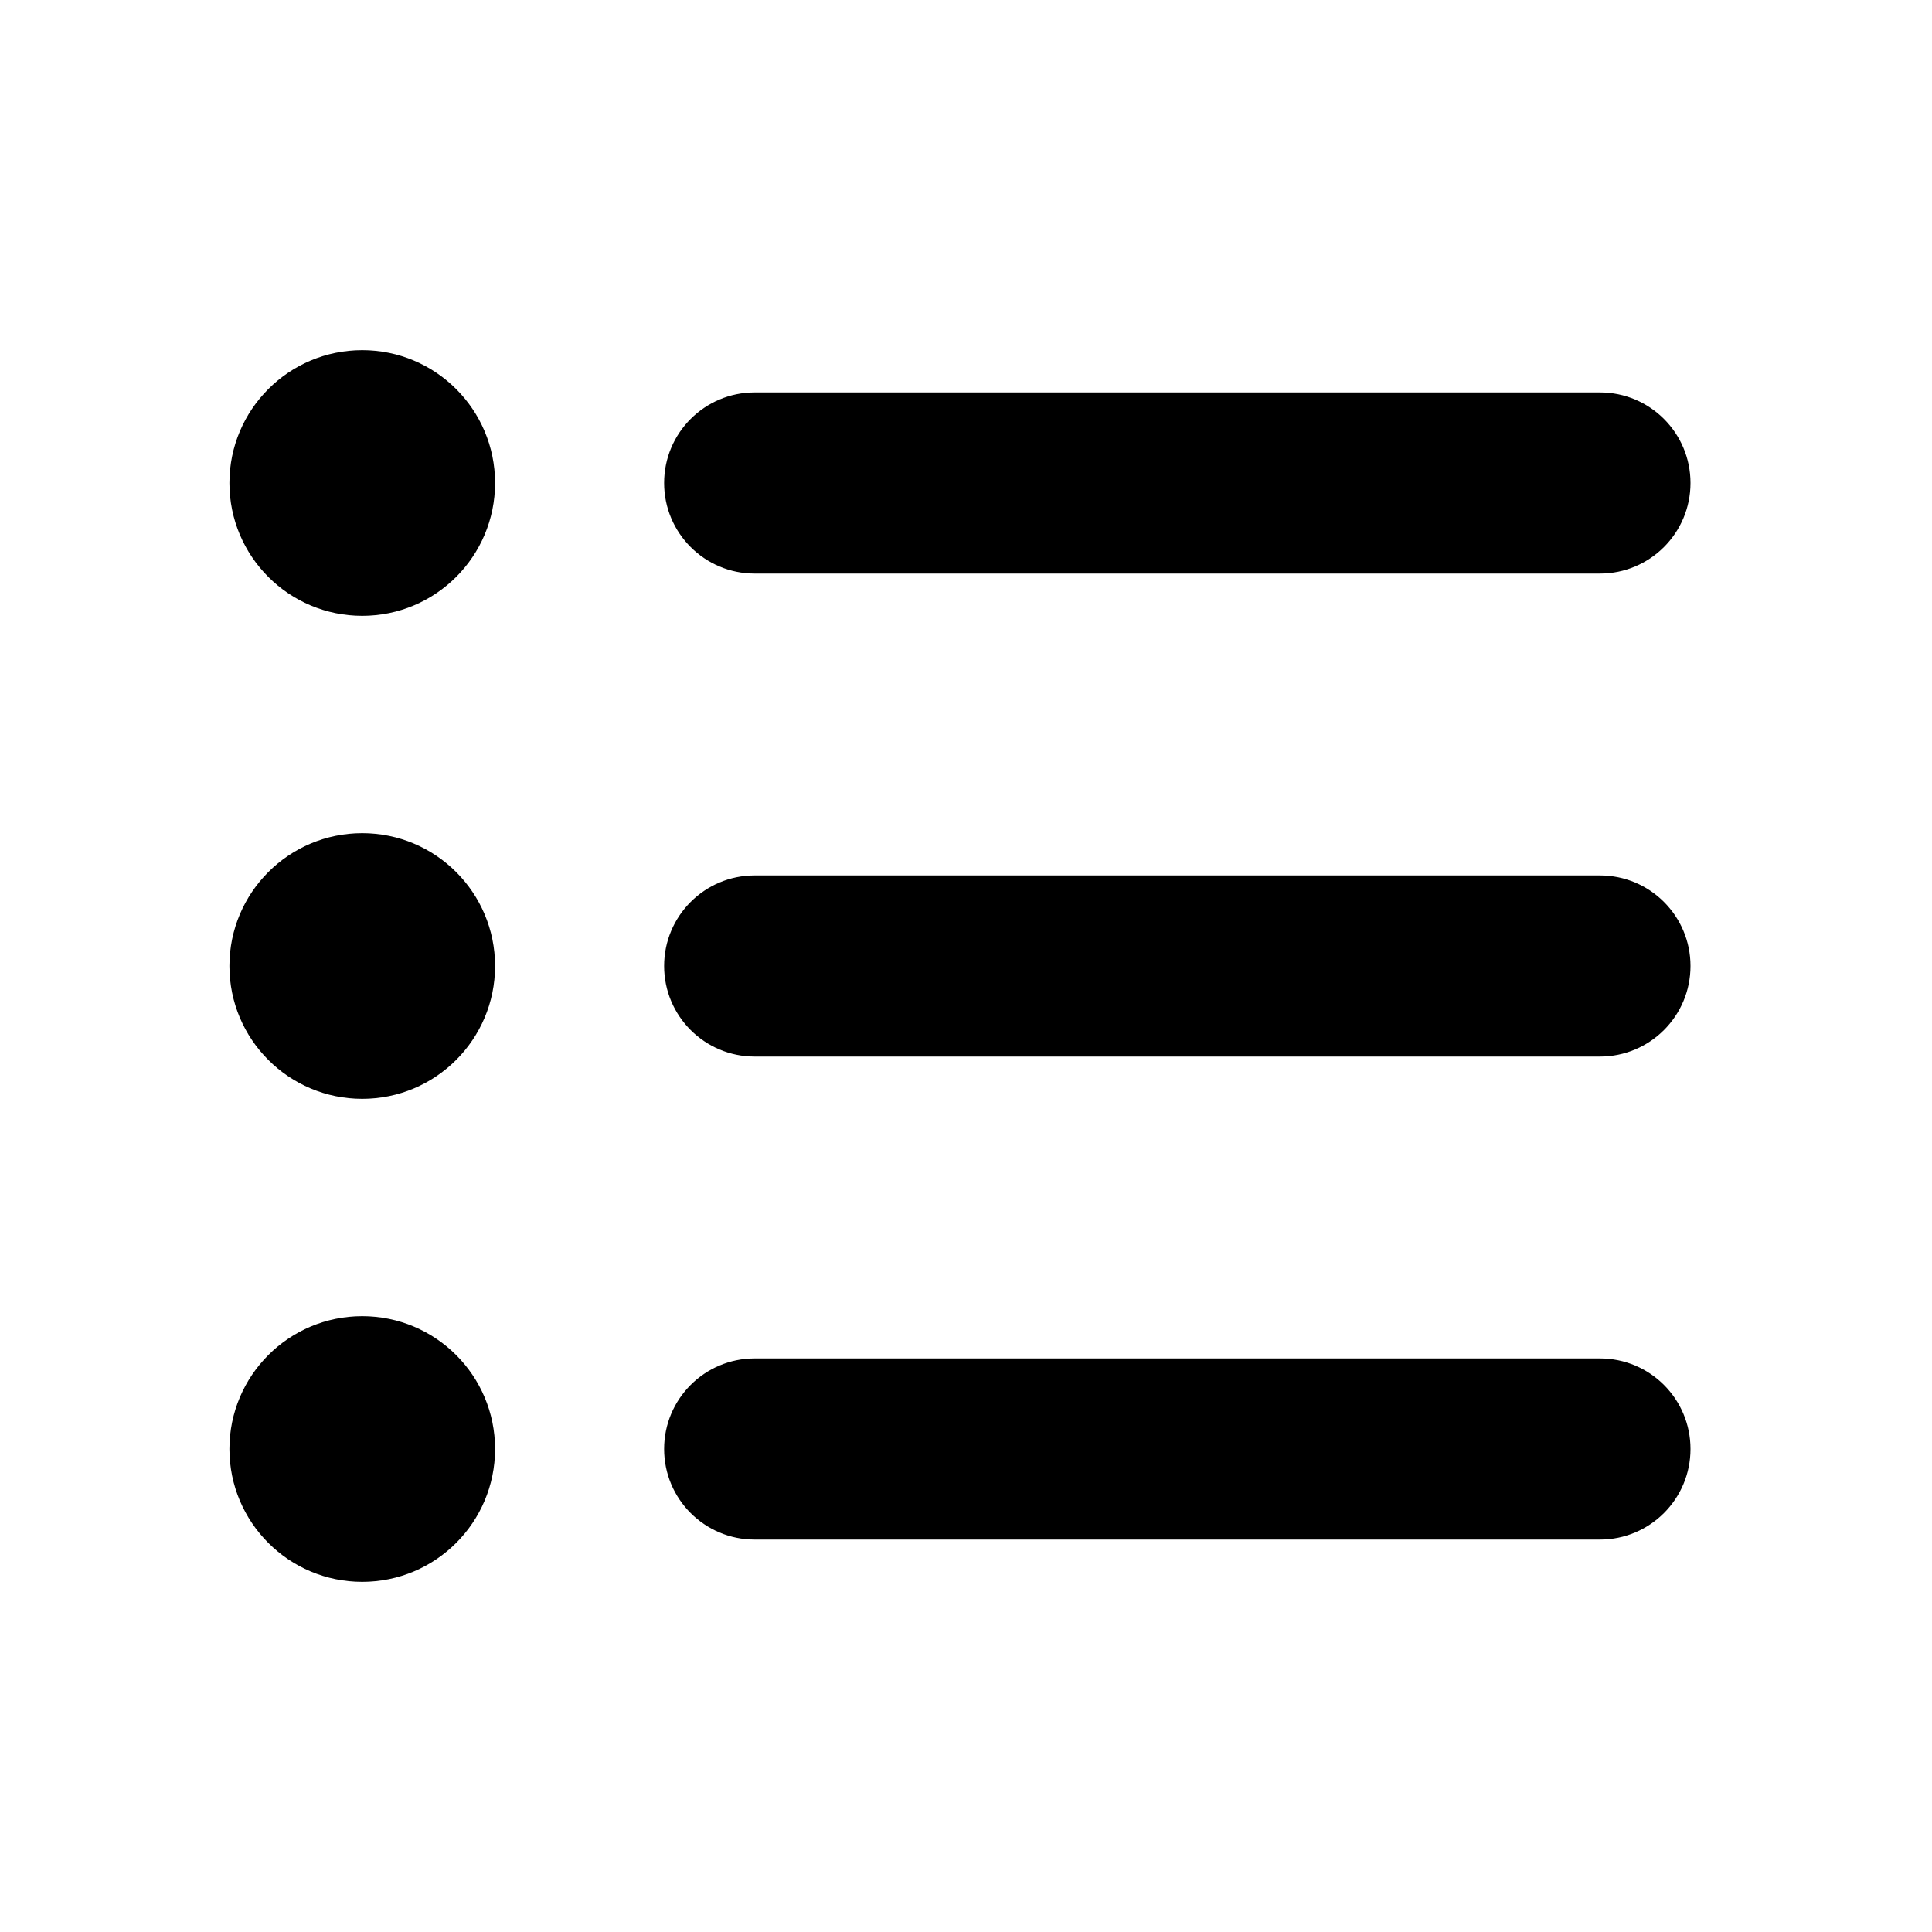
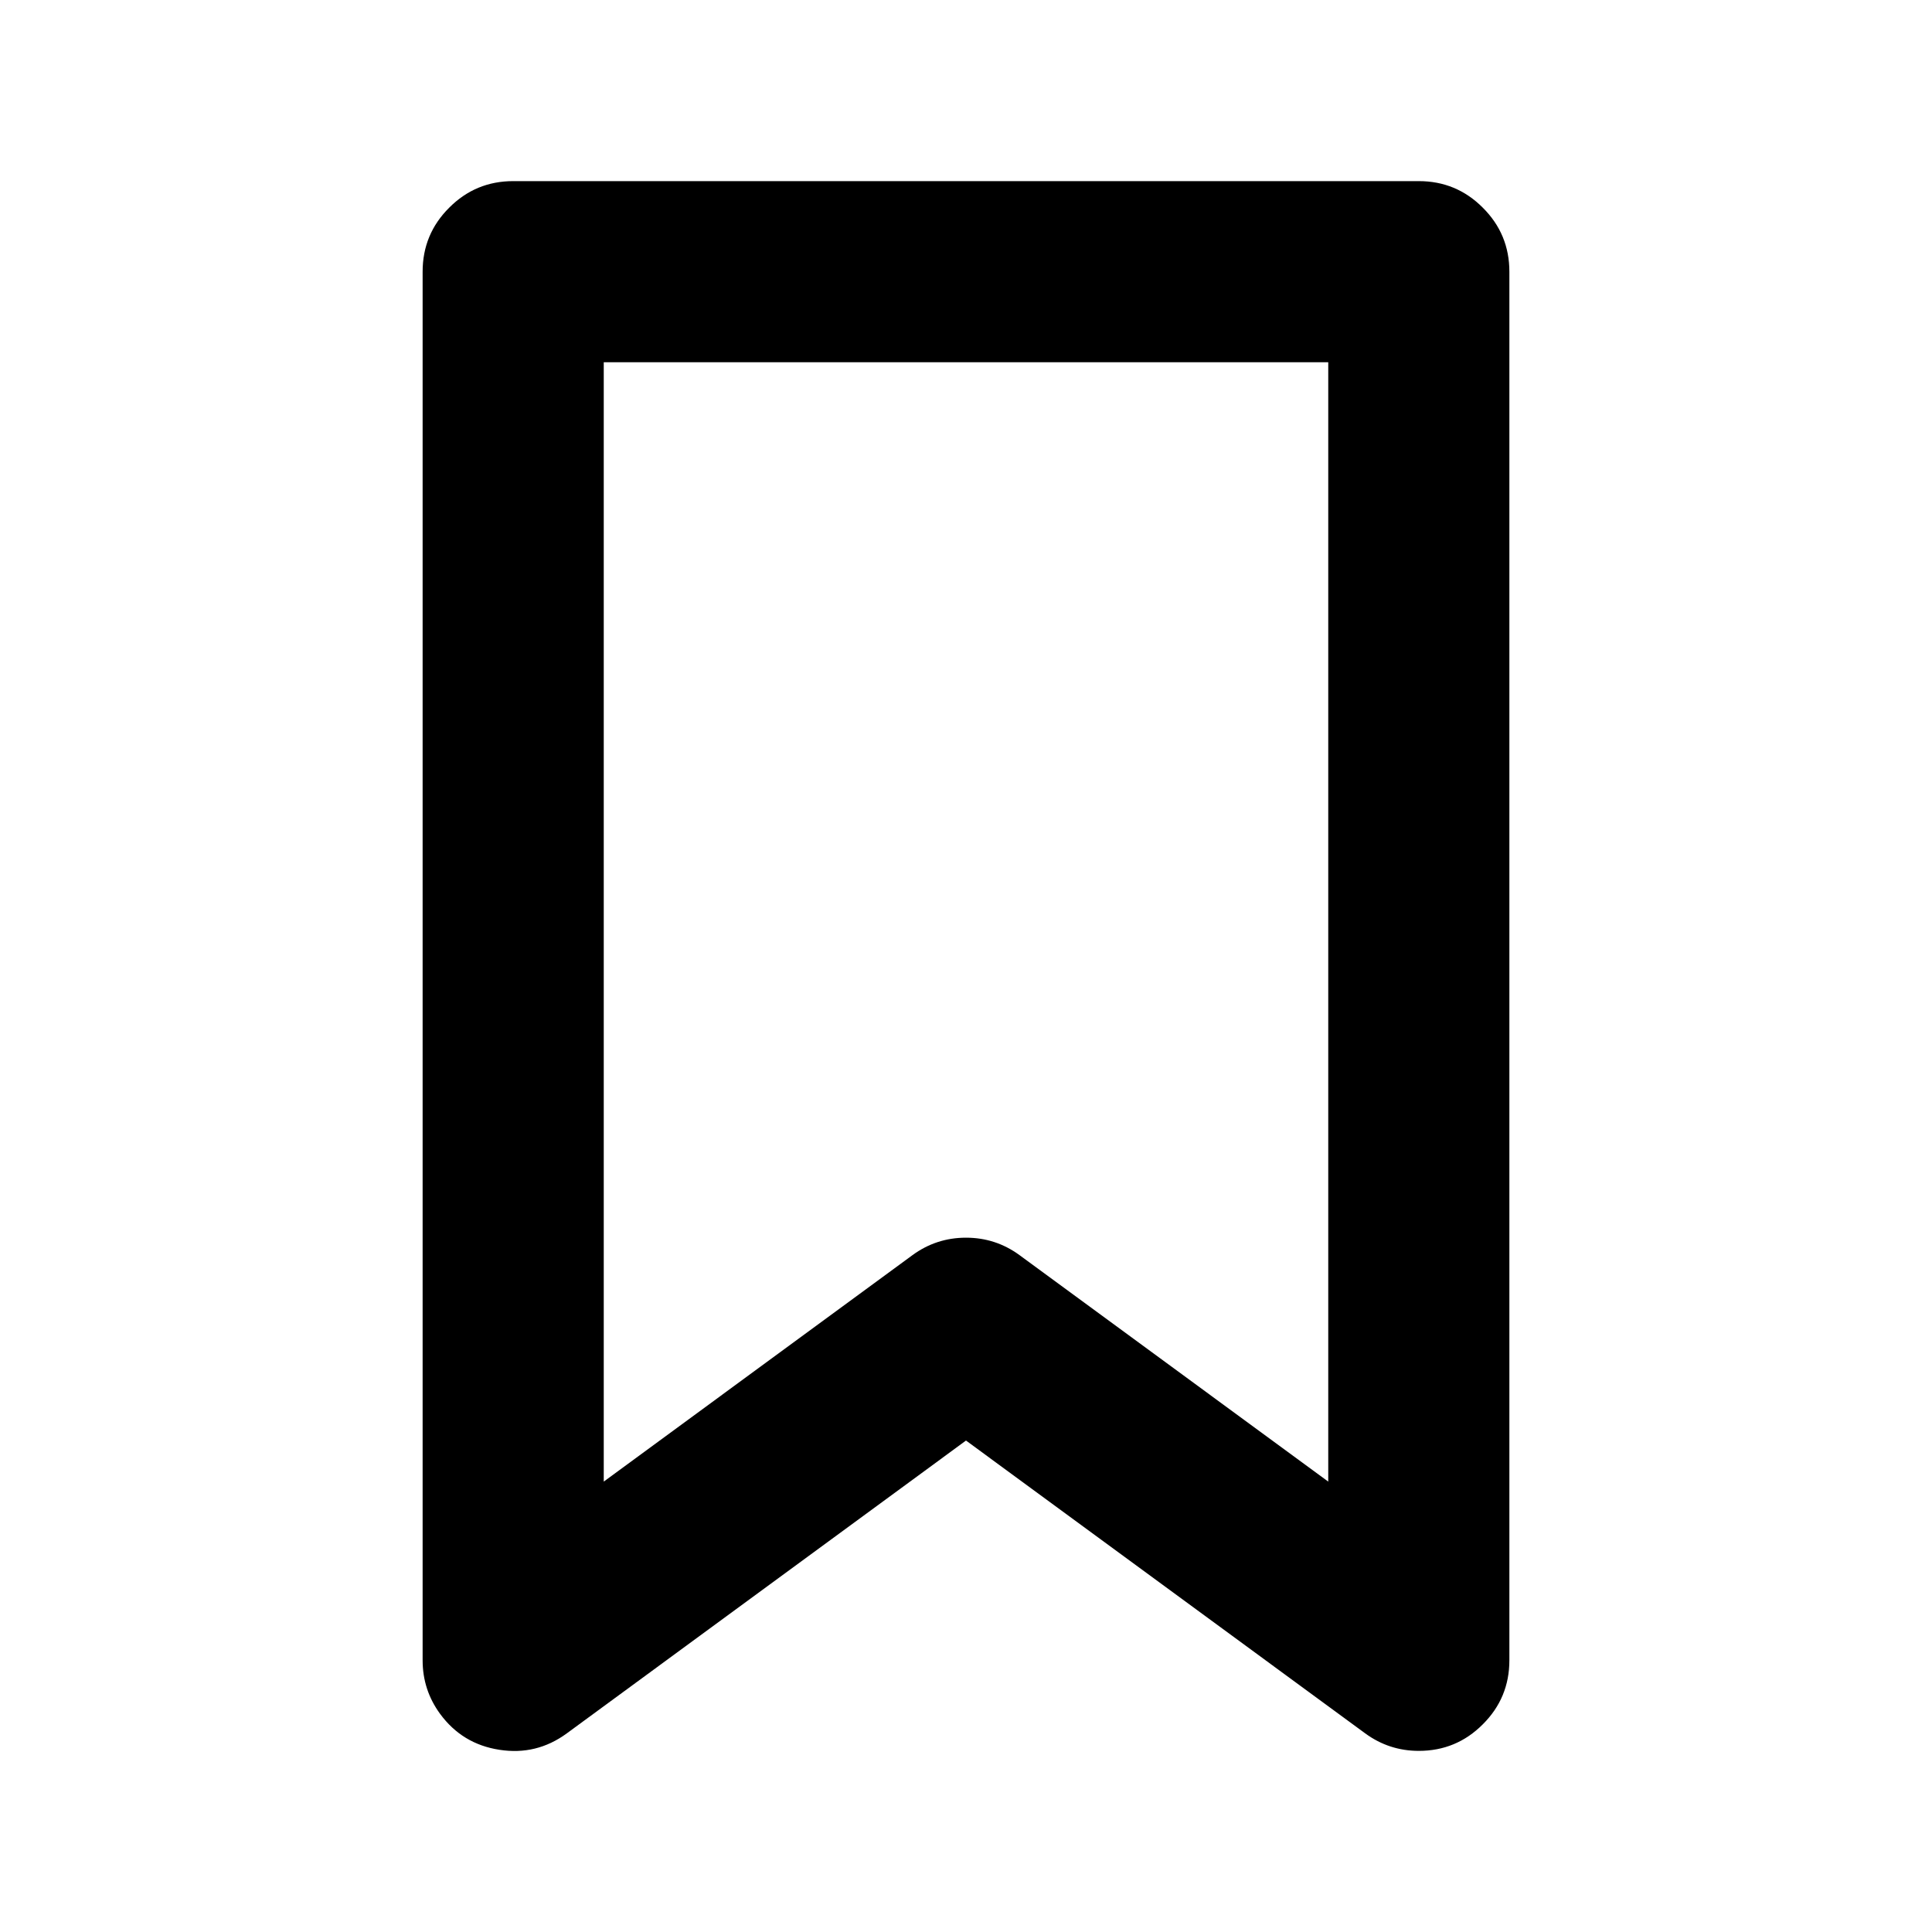
<svg xmlns="http://www.w3.org/2000/svg" viewBox="0 0 16 16" width="16" height="16">
-   <path fill="#000" d="M6.25,3.25 L13.25,3.25 A0.75,0.75 0 0 1 13.25,4.75 L6.25,4.75 A0.75,0.75 0 0 1 6.25,3.25 Z M6.25,7.25 L13.25,7.25 A0.75,0.75 0 0 1 13.25,8.75 L6.25,8.75 A0.75,0.75 0 0 1 6.25,7.25 Z M6.25,11.25 L13.25,11.25 A0.75,0.75 0 0 1 13.25,12.75 L6.25,12.75 A0.75,0.75 0 0 1 6.25,11.25 Z" />
-   <circle fill="#000" cx="3" cy="4" r="1.1" />
-   <circle fill="#000" cx="3" cy="8" r="1.1" />
-   <circle fill="#000" cx="3" cy="12" r="1.1" />
+   <path fill="#000" d="M4.25,1.5 L11.75,1.5 Q12.061,1.5 12.28,1.72 Q12.5,1.939 12.5,2.25 L12.5,13.75 Q12.5,14.061 12.28,14.28 Q12.061,14.5 11.75,14.5 Q11.504,14.5 11.306,14.355 L8,11.93 L4.694,14.355 Q4.443,14.539 4.136,14.491 Q3.829,14.444 3.645,14.194 Q3.5,13.996 3.5,13.75 L3.5,2.25 Q3.5,1.939 3.72,1.72 Q3.939,1.5 4.25,1.5 Z M5,3 L5,12.27 L7.556,10.395 Q7.754,10.25 8,10.25 Q8.246,10.25 8.444,10.395 L11,12.27 L11,3 L5,3 Z" />
</svg>
